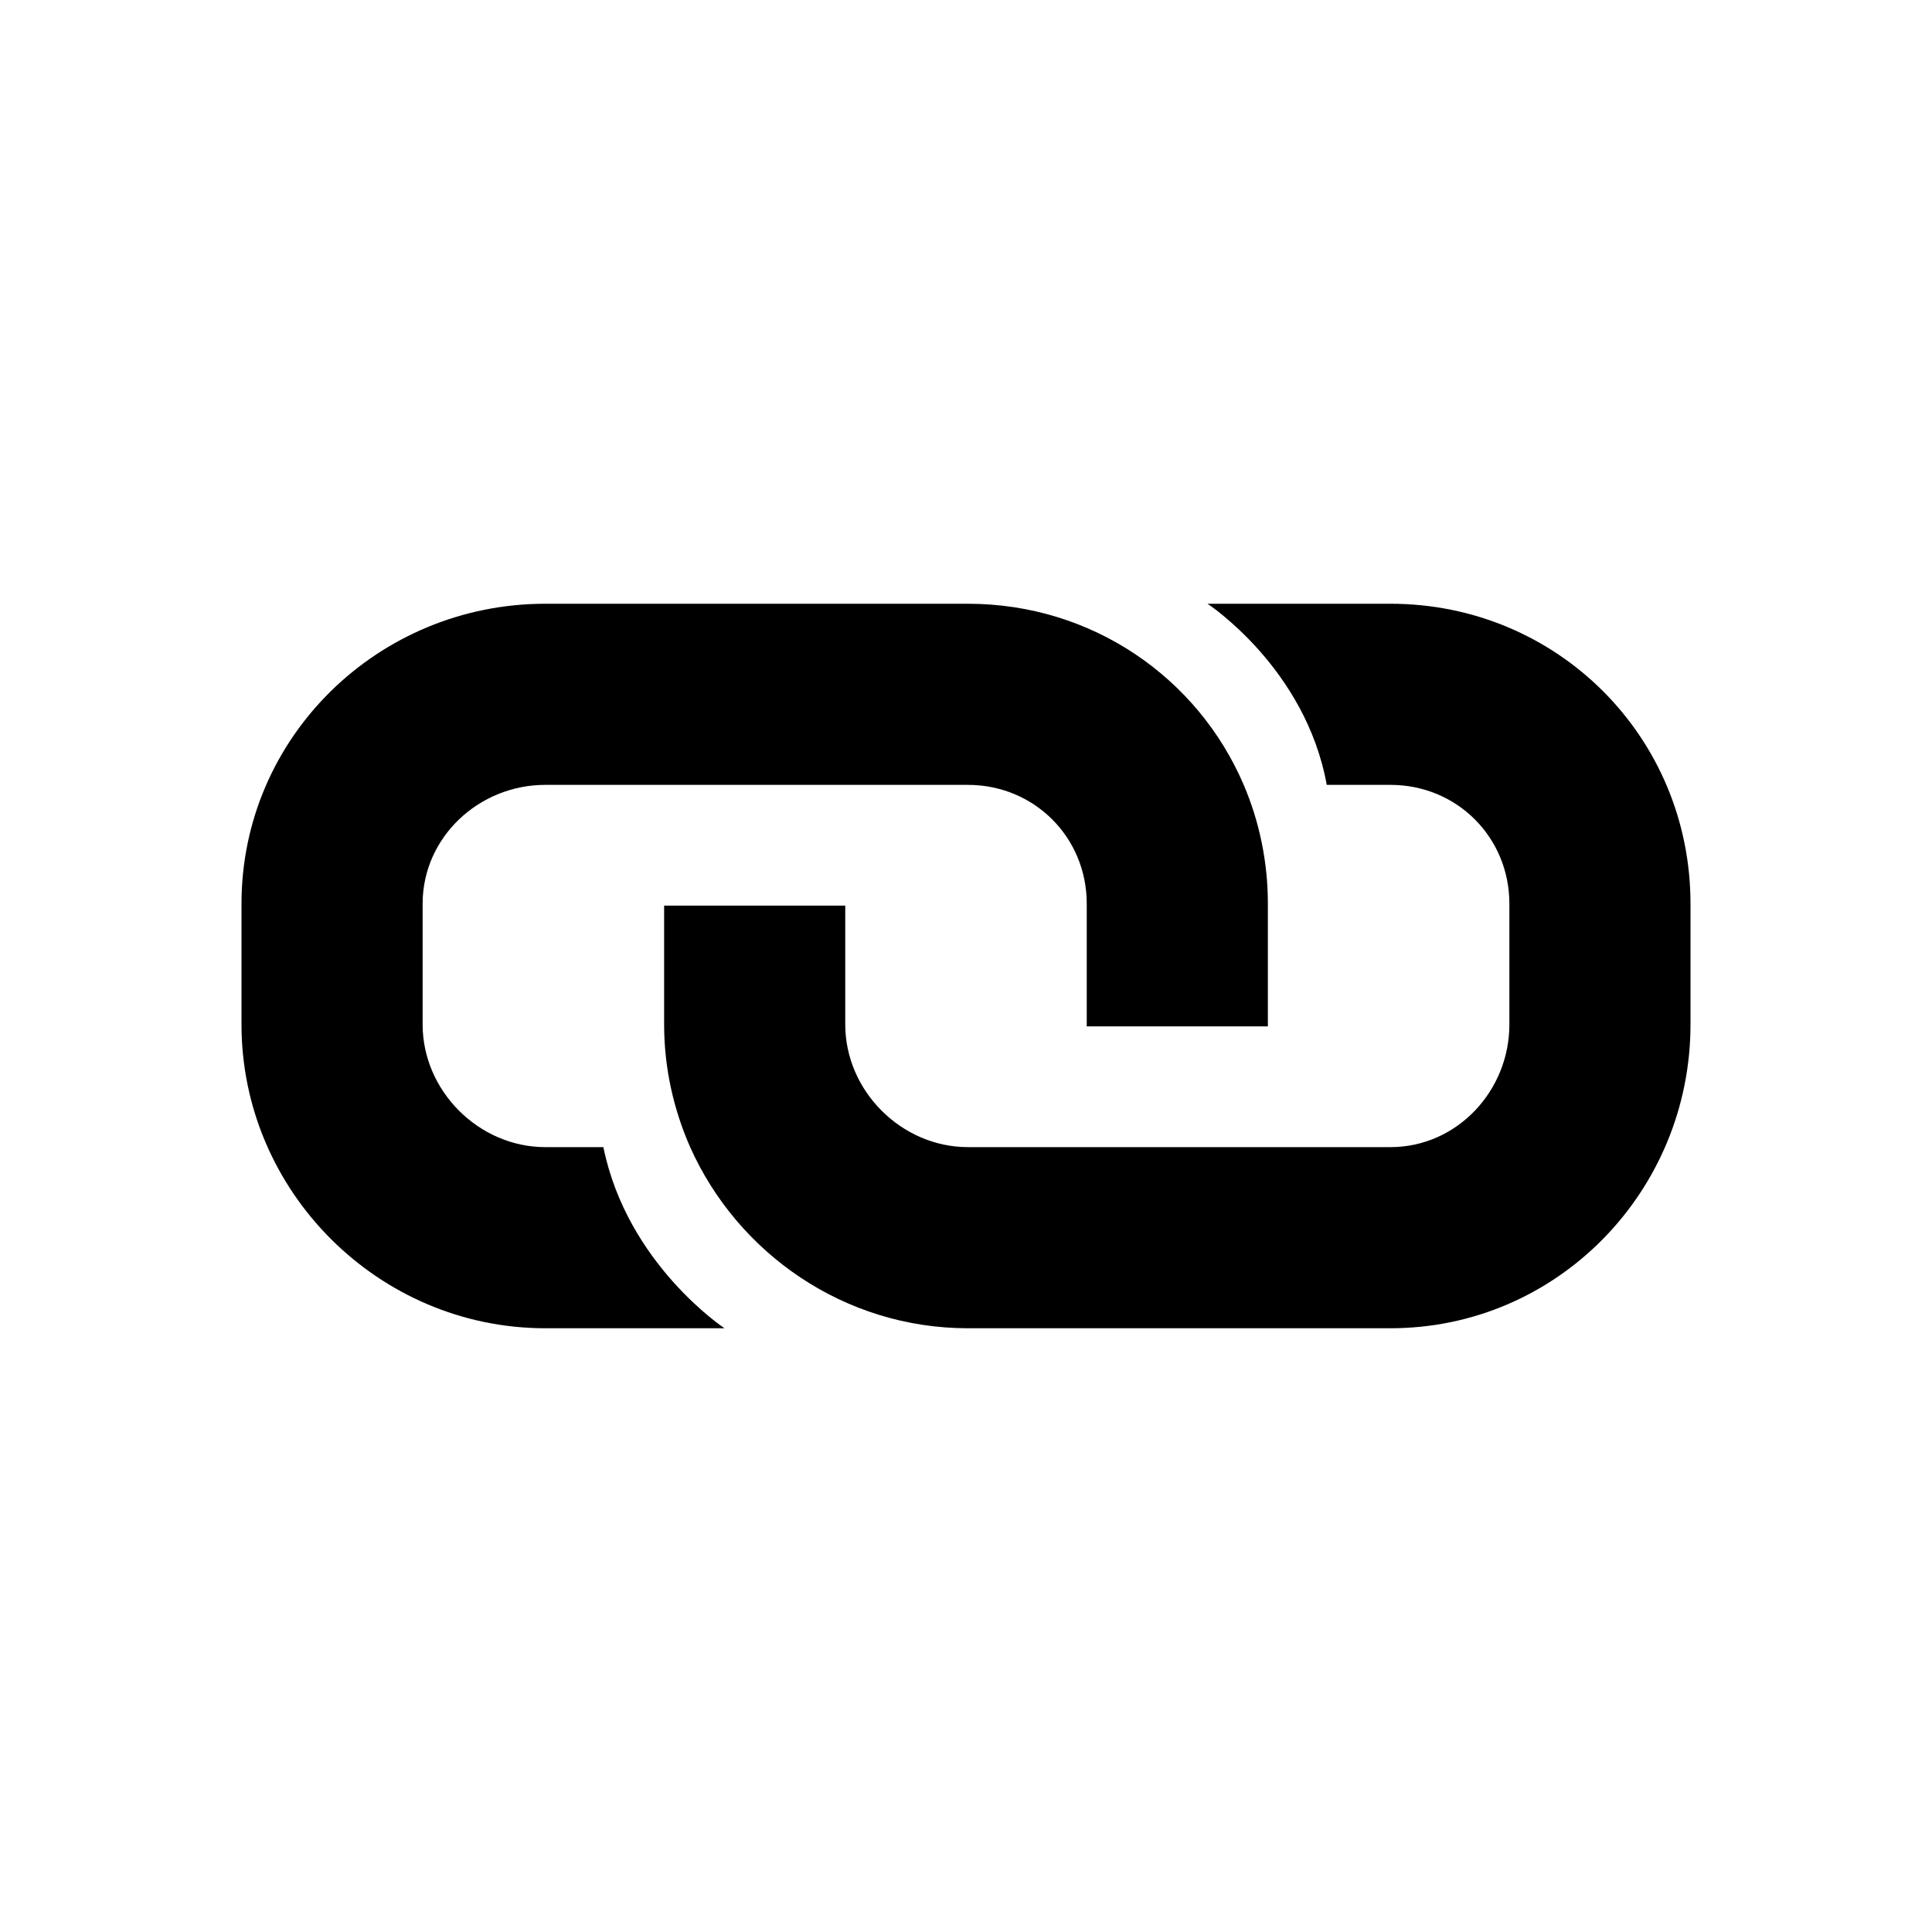
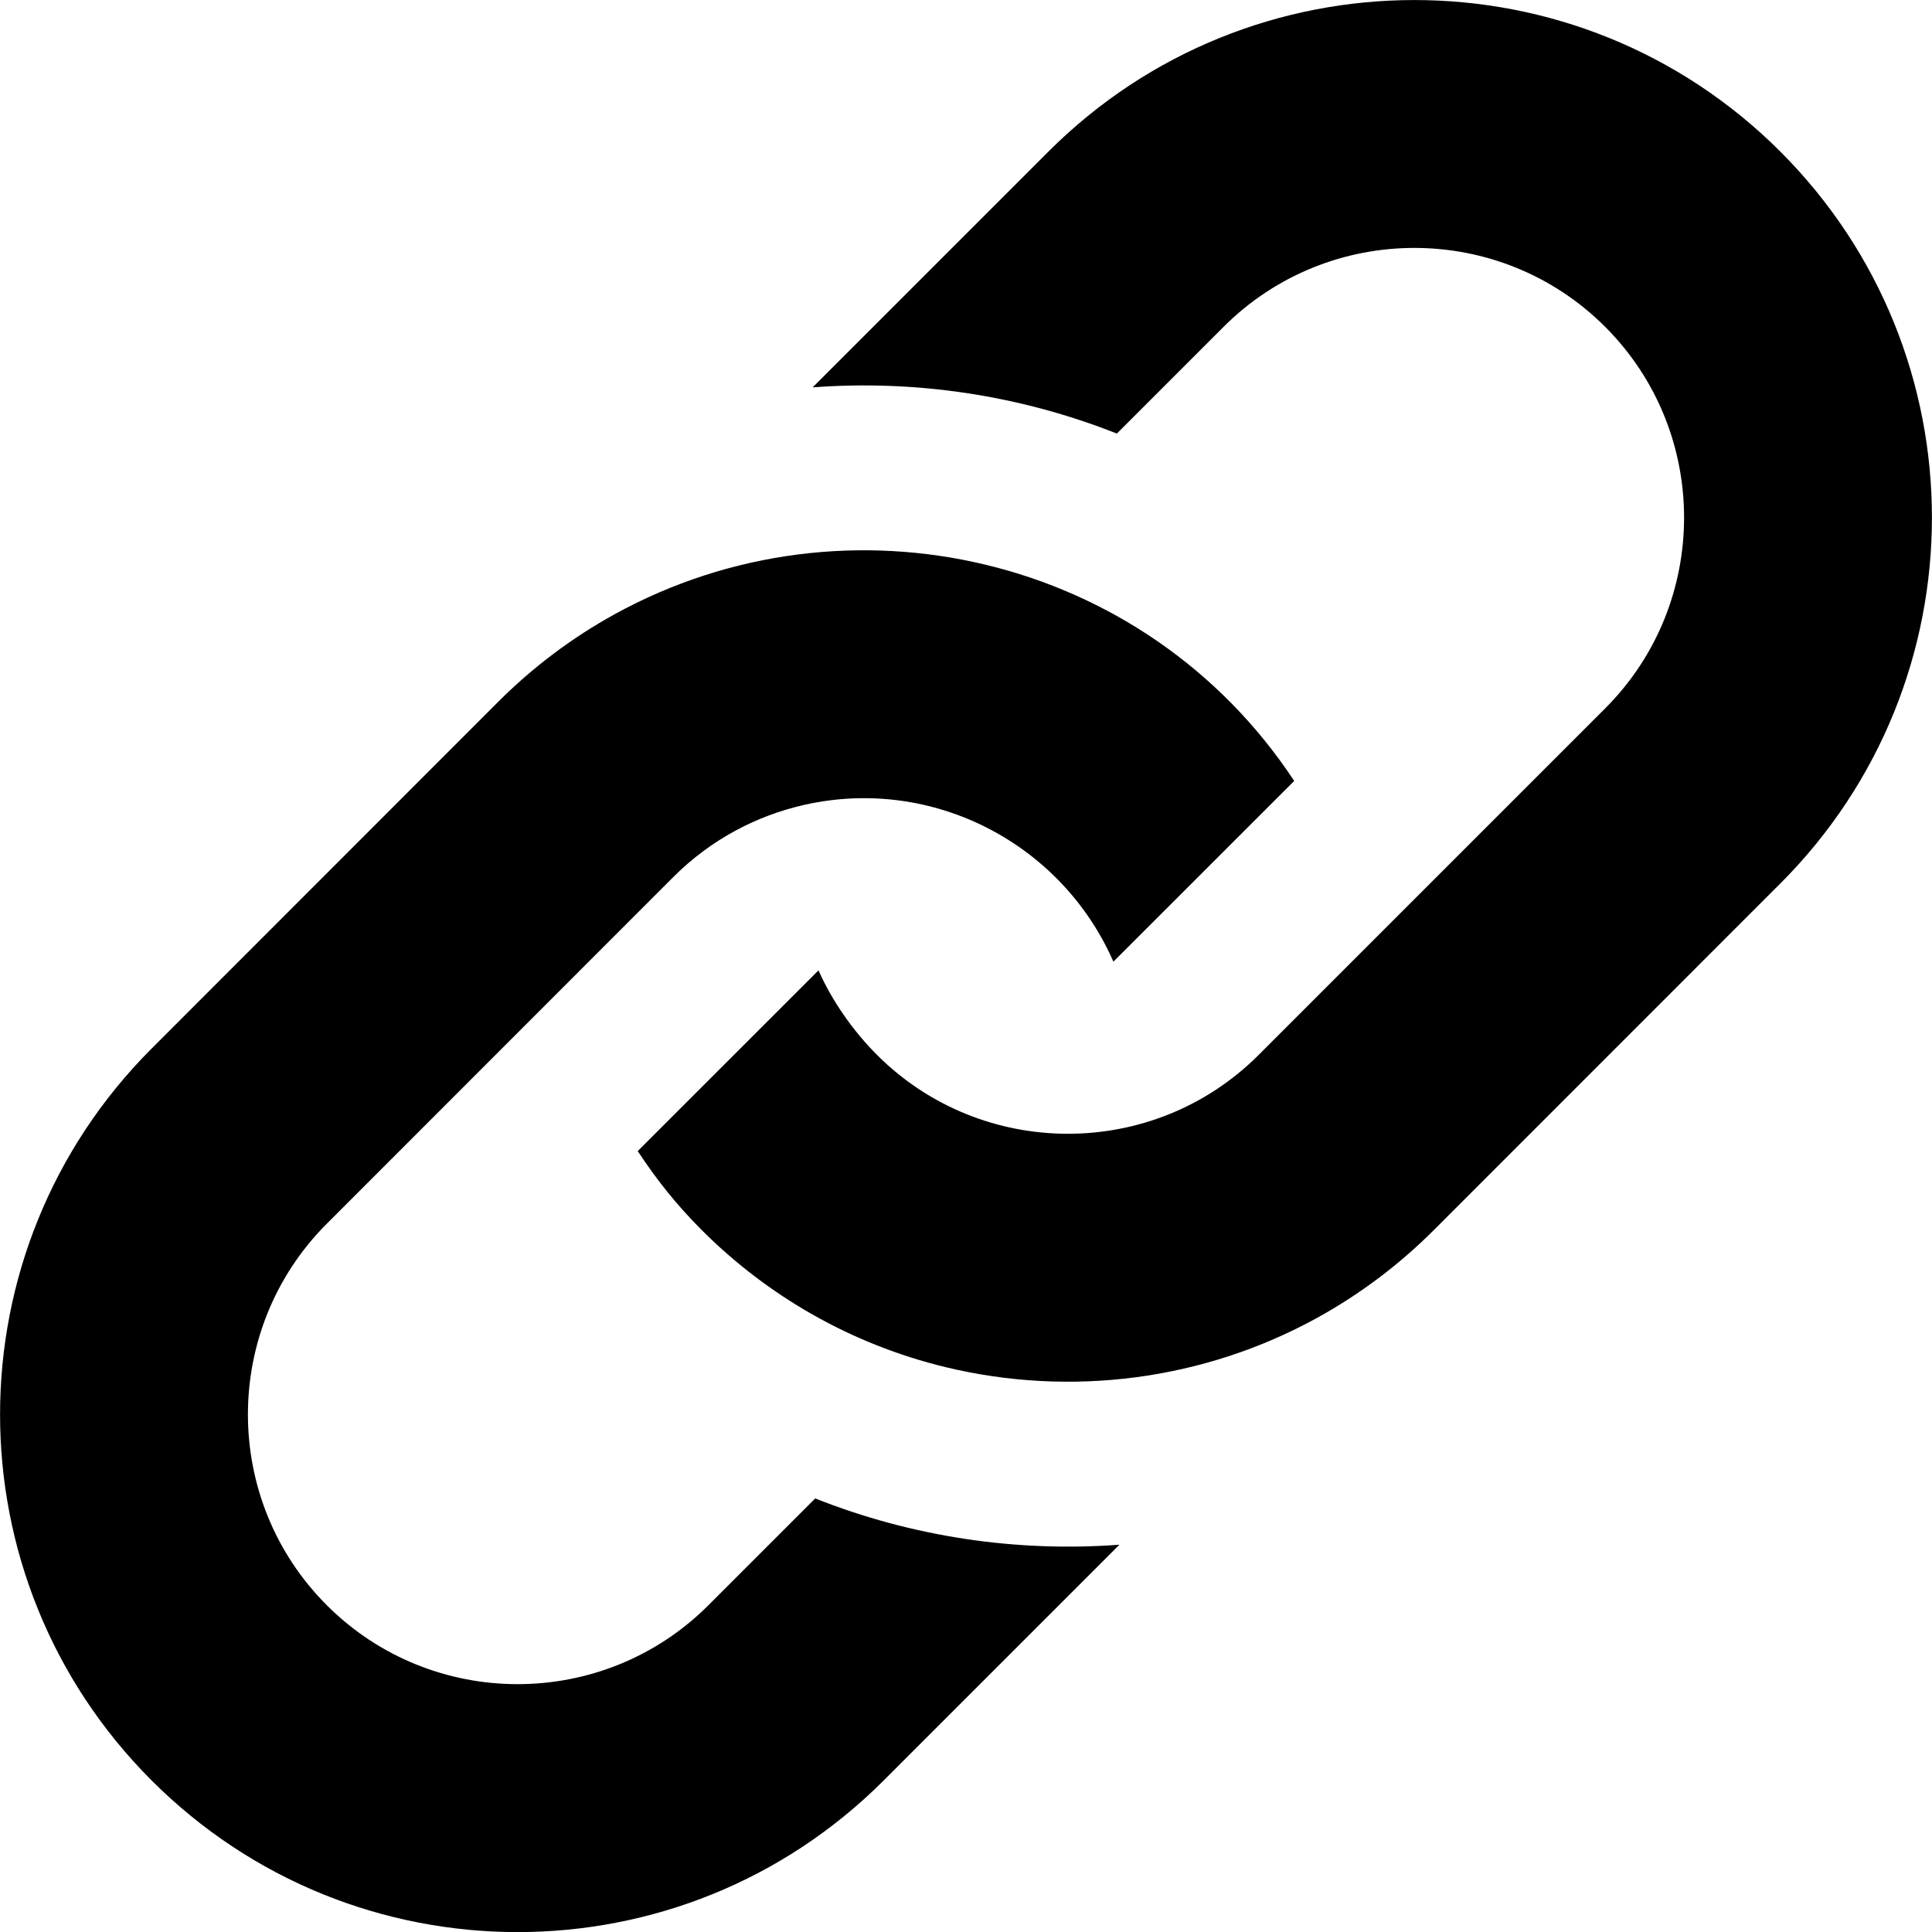
- <svg xmlns="http://www.w3.org/2000/svg" version="1.1" id="Layer_1" x="0px" y="0px" width="512px" height="512px" viewBox="0 0 512 512" xml:space="preserve">
-   <g>
-     <path d="M256.5,208H256v0C256.2,208,256.3,208,256.5,208z" />
-     <path d="M368.5,160H320c0,0,26,17,31.6,48H368h0.5c17.6,0,31.5,13.9,31.5,31.5v32c0,17.6-13.9,32.5-31.5,32.5h-112   c-17.6,0-32.5-14.9-32.5-32.5V240h-48v31.5c0,11.5,2.5,22.5,6.9,32.5c12.6,28.2,40.9,48,73.6,48h112c44.2,0,79.5-36.3,79.5-80.5   v-32C448,195.3,412.7,160,368.5,160z" />
-     <path d="M329.6,208c-12.1-28.3-40.1-48-73.1-48h-112c-44.2,0-80.5,35.3-80.5,79.5v32c0,44.2,36.3,80.5,80.5,80.5H192   c0,0-25.8-17-32.1-48h-15.4c-17.6,0-32.5-14.9-32.5-32.5v-32c0-17.6,14.9-31.5,32.5-31.5H256h0.5c17.6,0,31.5,13.9,31.5,31.5v32   c0,0.2,0,0.3,0,0.5h48c0-0.2,0-0.3,0-0.5v-32C336,228.3,333.7,217.6,329.6,208z" />
-   </g>
+ <svg xmlns="http://www.w3.org/2000/svg" class="icon icon--url icon--white" viewBox="0 0 24 24">aria-labelledby="title"&gt;<path d="M6.188 8.719c.439-.439.926-.801 1.444-1.087 2.887-1.591 6.589-.745 8.445 2.069l-2.246 2.245c-.644-1.469-2.243-2.305-3.834-1.949-.599.134-1.168.433-1.633.898l-4.304 4.306c-1.307 1.307-1.307 3.433 0 4.74 1.307 1.307 3.433 1.307 4.74 0l1.327-1.327c1.207.479 2.501.67 3.779.575l-2.929 2.929c-2.511 2.511-6.582 2.511-9.093 0s-2.511-6.582 0-9.093l4.304-4.306zm6.836-6.836l-2.929 2.929c1.277-.096 2.572.096 3.779.574l1.326-1.326c1.307-1.307 3.433-1.307 4.74 0 1.307 1.307 1.307 3.433 0 4.74l-4.305 4.305c-1.311 1.311-3.44 1.3-4.74 0-.303-.303-.564-.68-.727-1.051l-2.246 2.245c.236.358.481.667.796.982.812.812 1.846 1.417 3.036 1.704 1.542.371 3.194.166 4.613-.617.518-.286 1.005-.648 1.444-1.087l4.304-4.305c2.512-2.511 2.512-6.582.001-9.093-2.511-2.51-6.581-2.51-9.092 0z" />
</svg>
